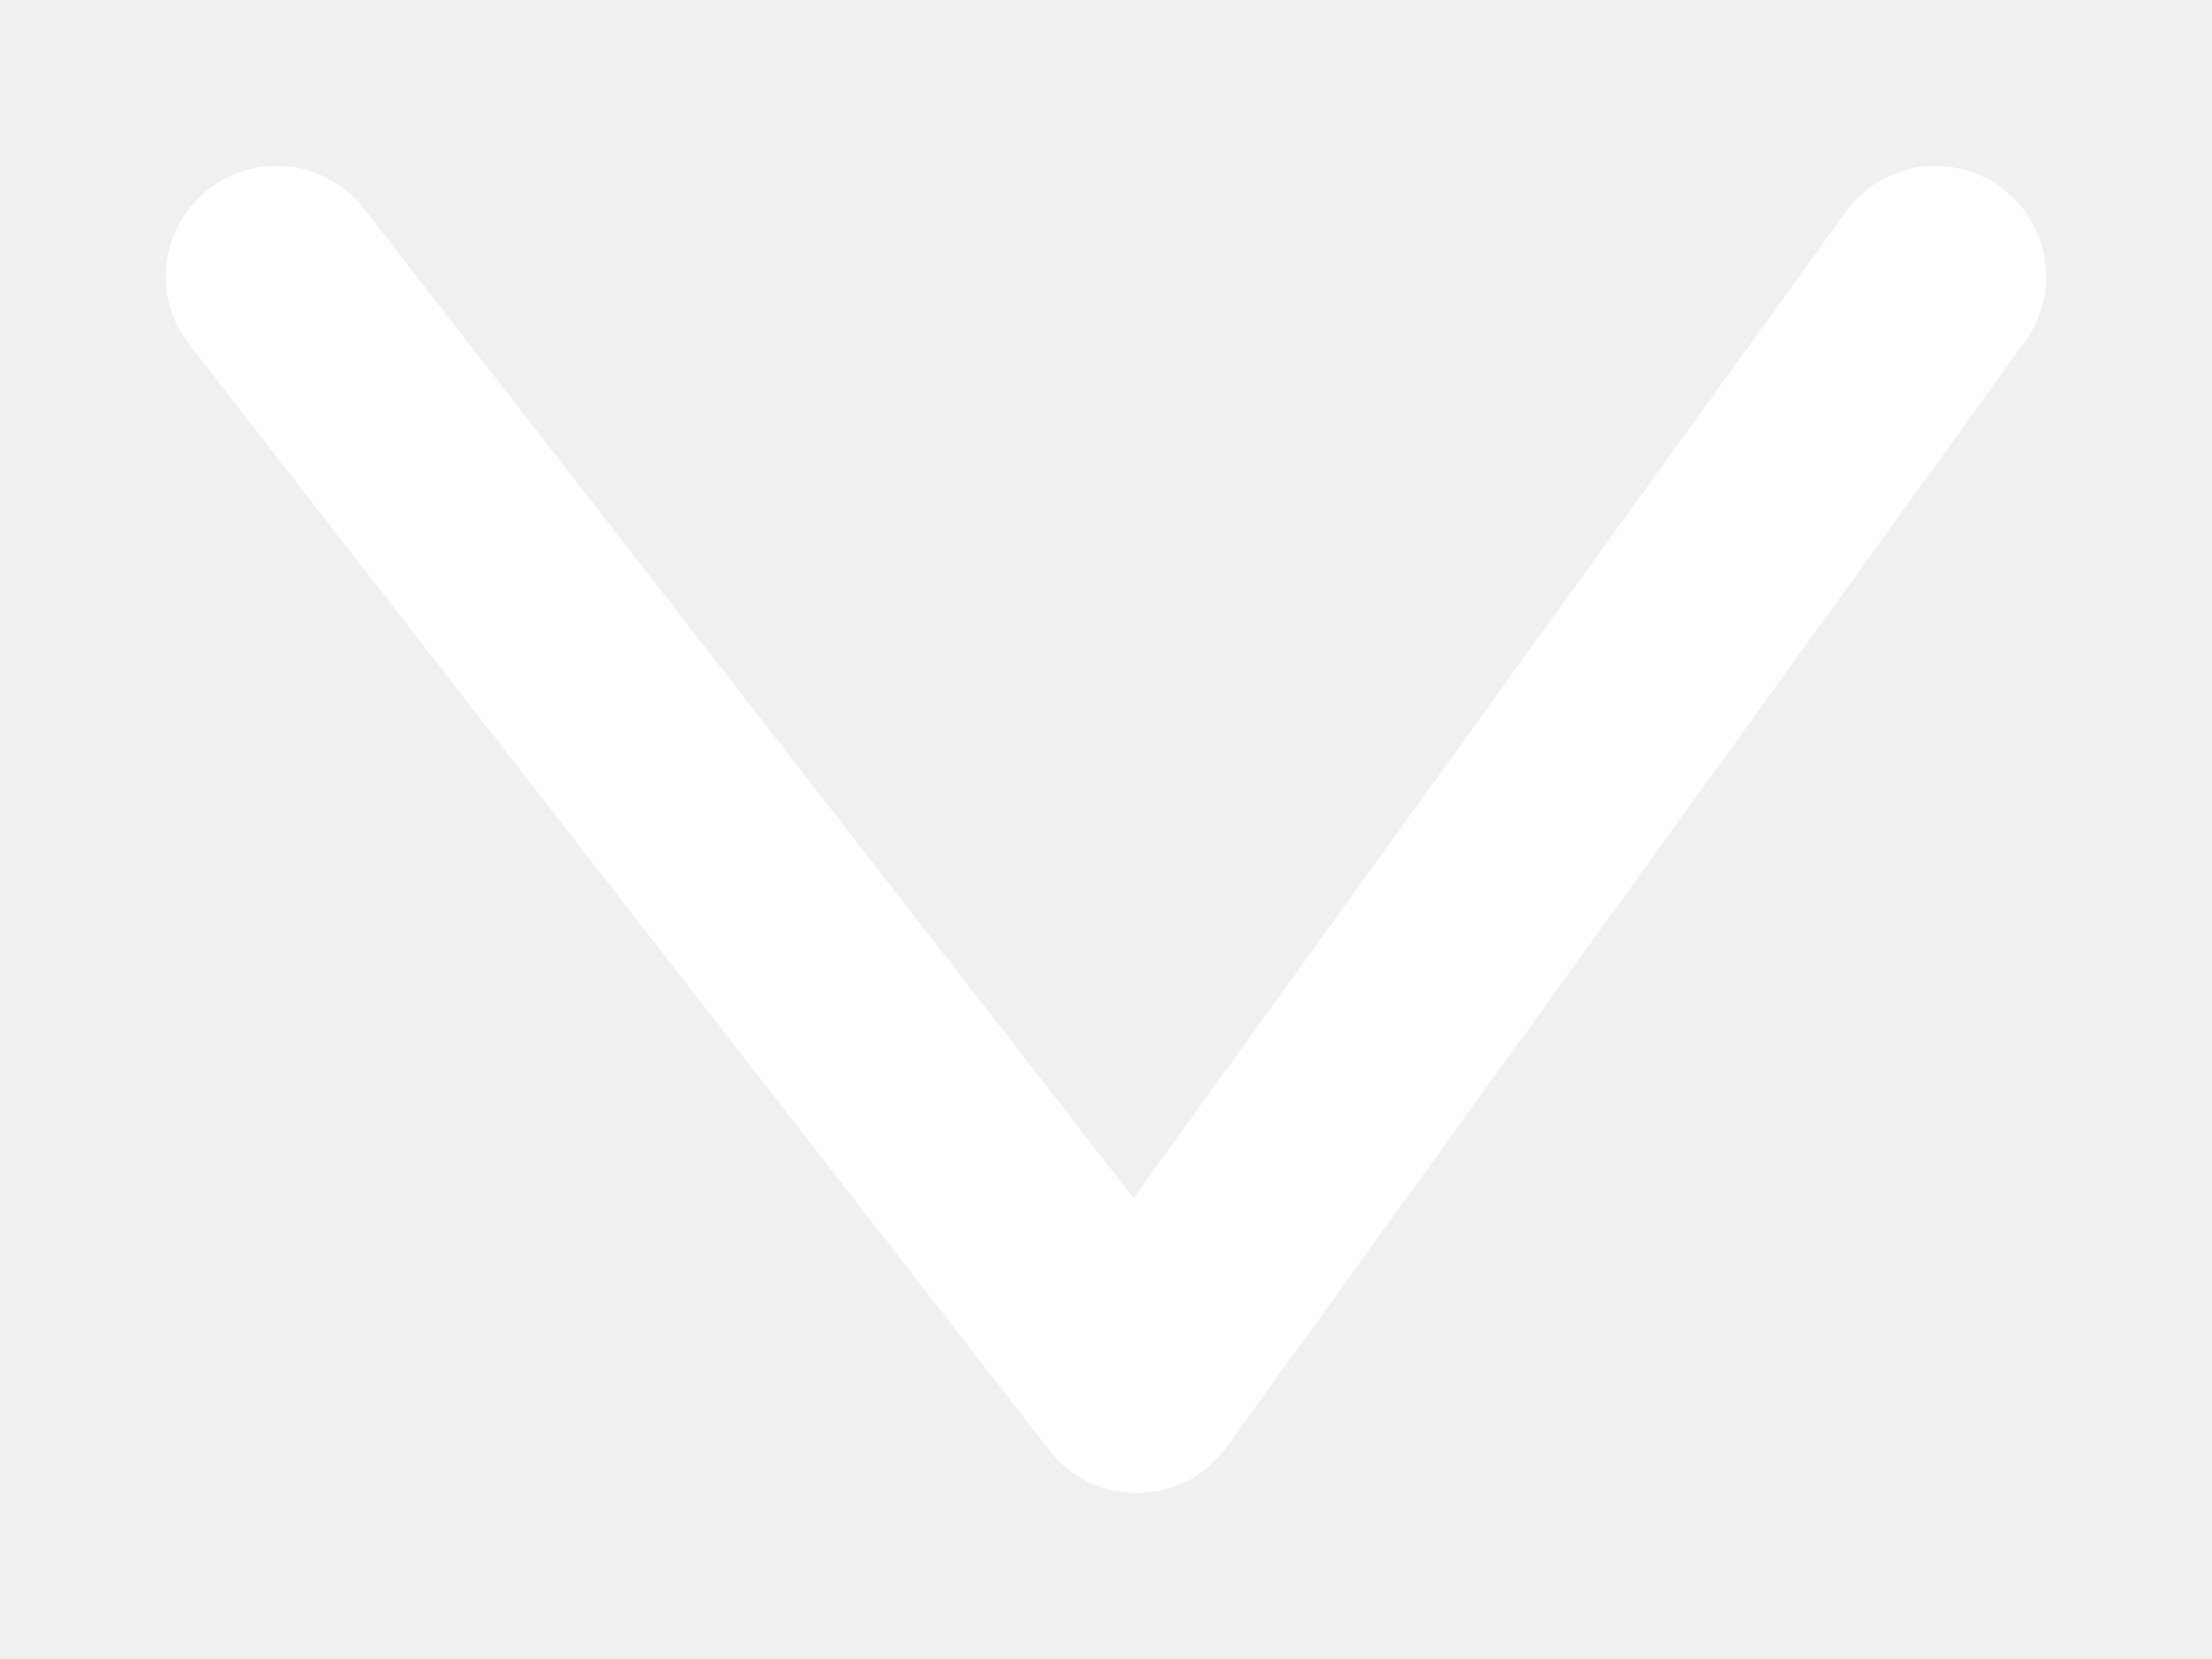
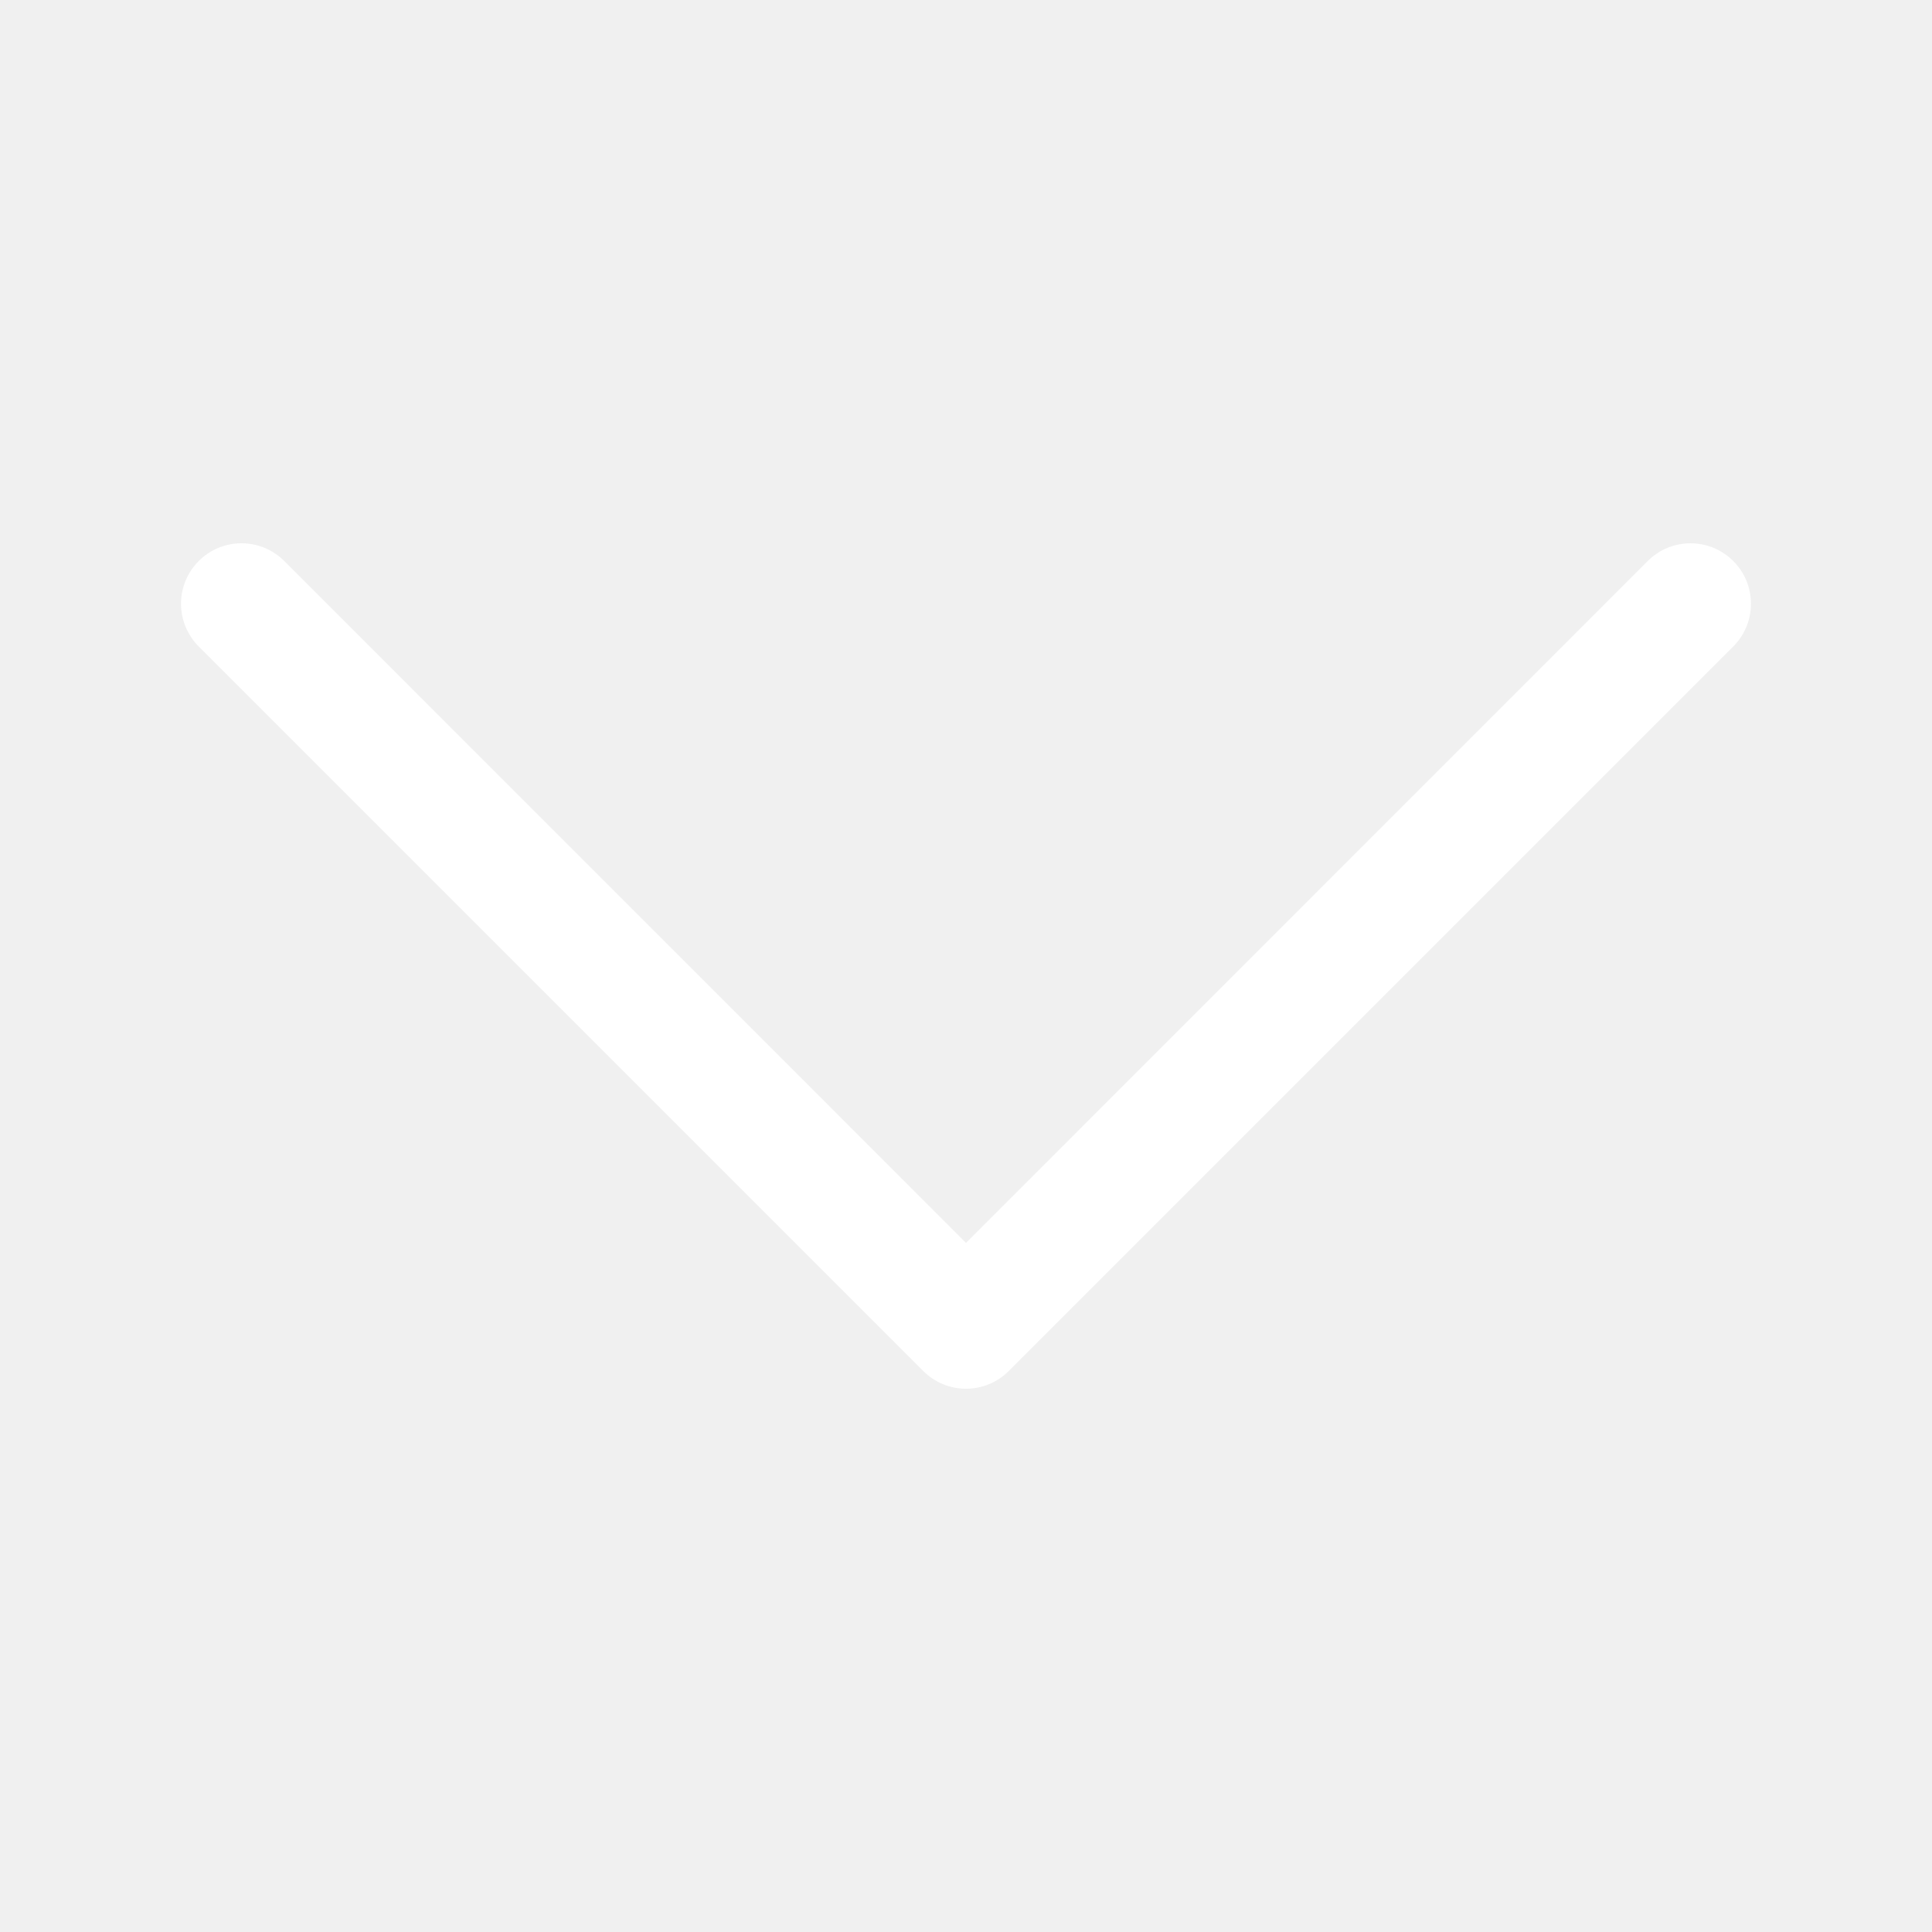
- <svg xmlns="http://www.w3.org/2000/svg" fill="none" height="9" viewBox="0 0 12 9" width="12">
-   <path d="m1.5 1.5 4.667 6 4.333-6" stroke="#fff" stroke-linecap="round" stroke-linejoin="round" stroke-width="1.2" />
+ <svg xmlns="http://www.w3.org/2000/svg" width="16" height="16" fill="#fff" viewBox="0 0 16 16">
+   <path fill-rule="evenodd" d="M1.646 4.646a.5.5 0 0 1 .708 0L8 10.293l5.646-5.647a.5.5 0 0 1 .708.708l-6 6a.5.5 0 0 1-.708 0l-6-6a.5.5 0 0 1 0-.708z" />
</svg>
